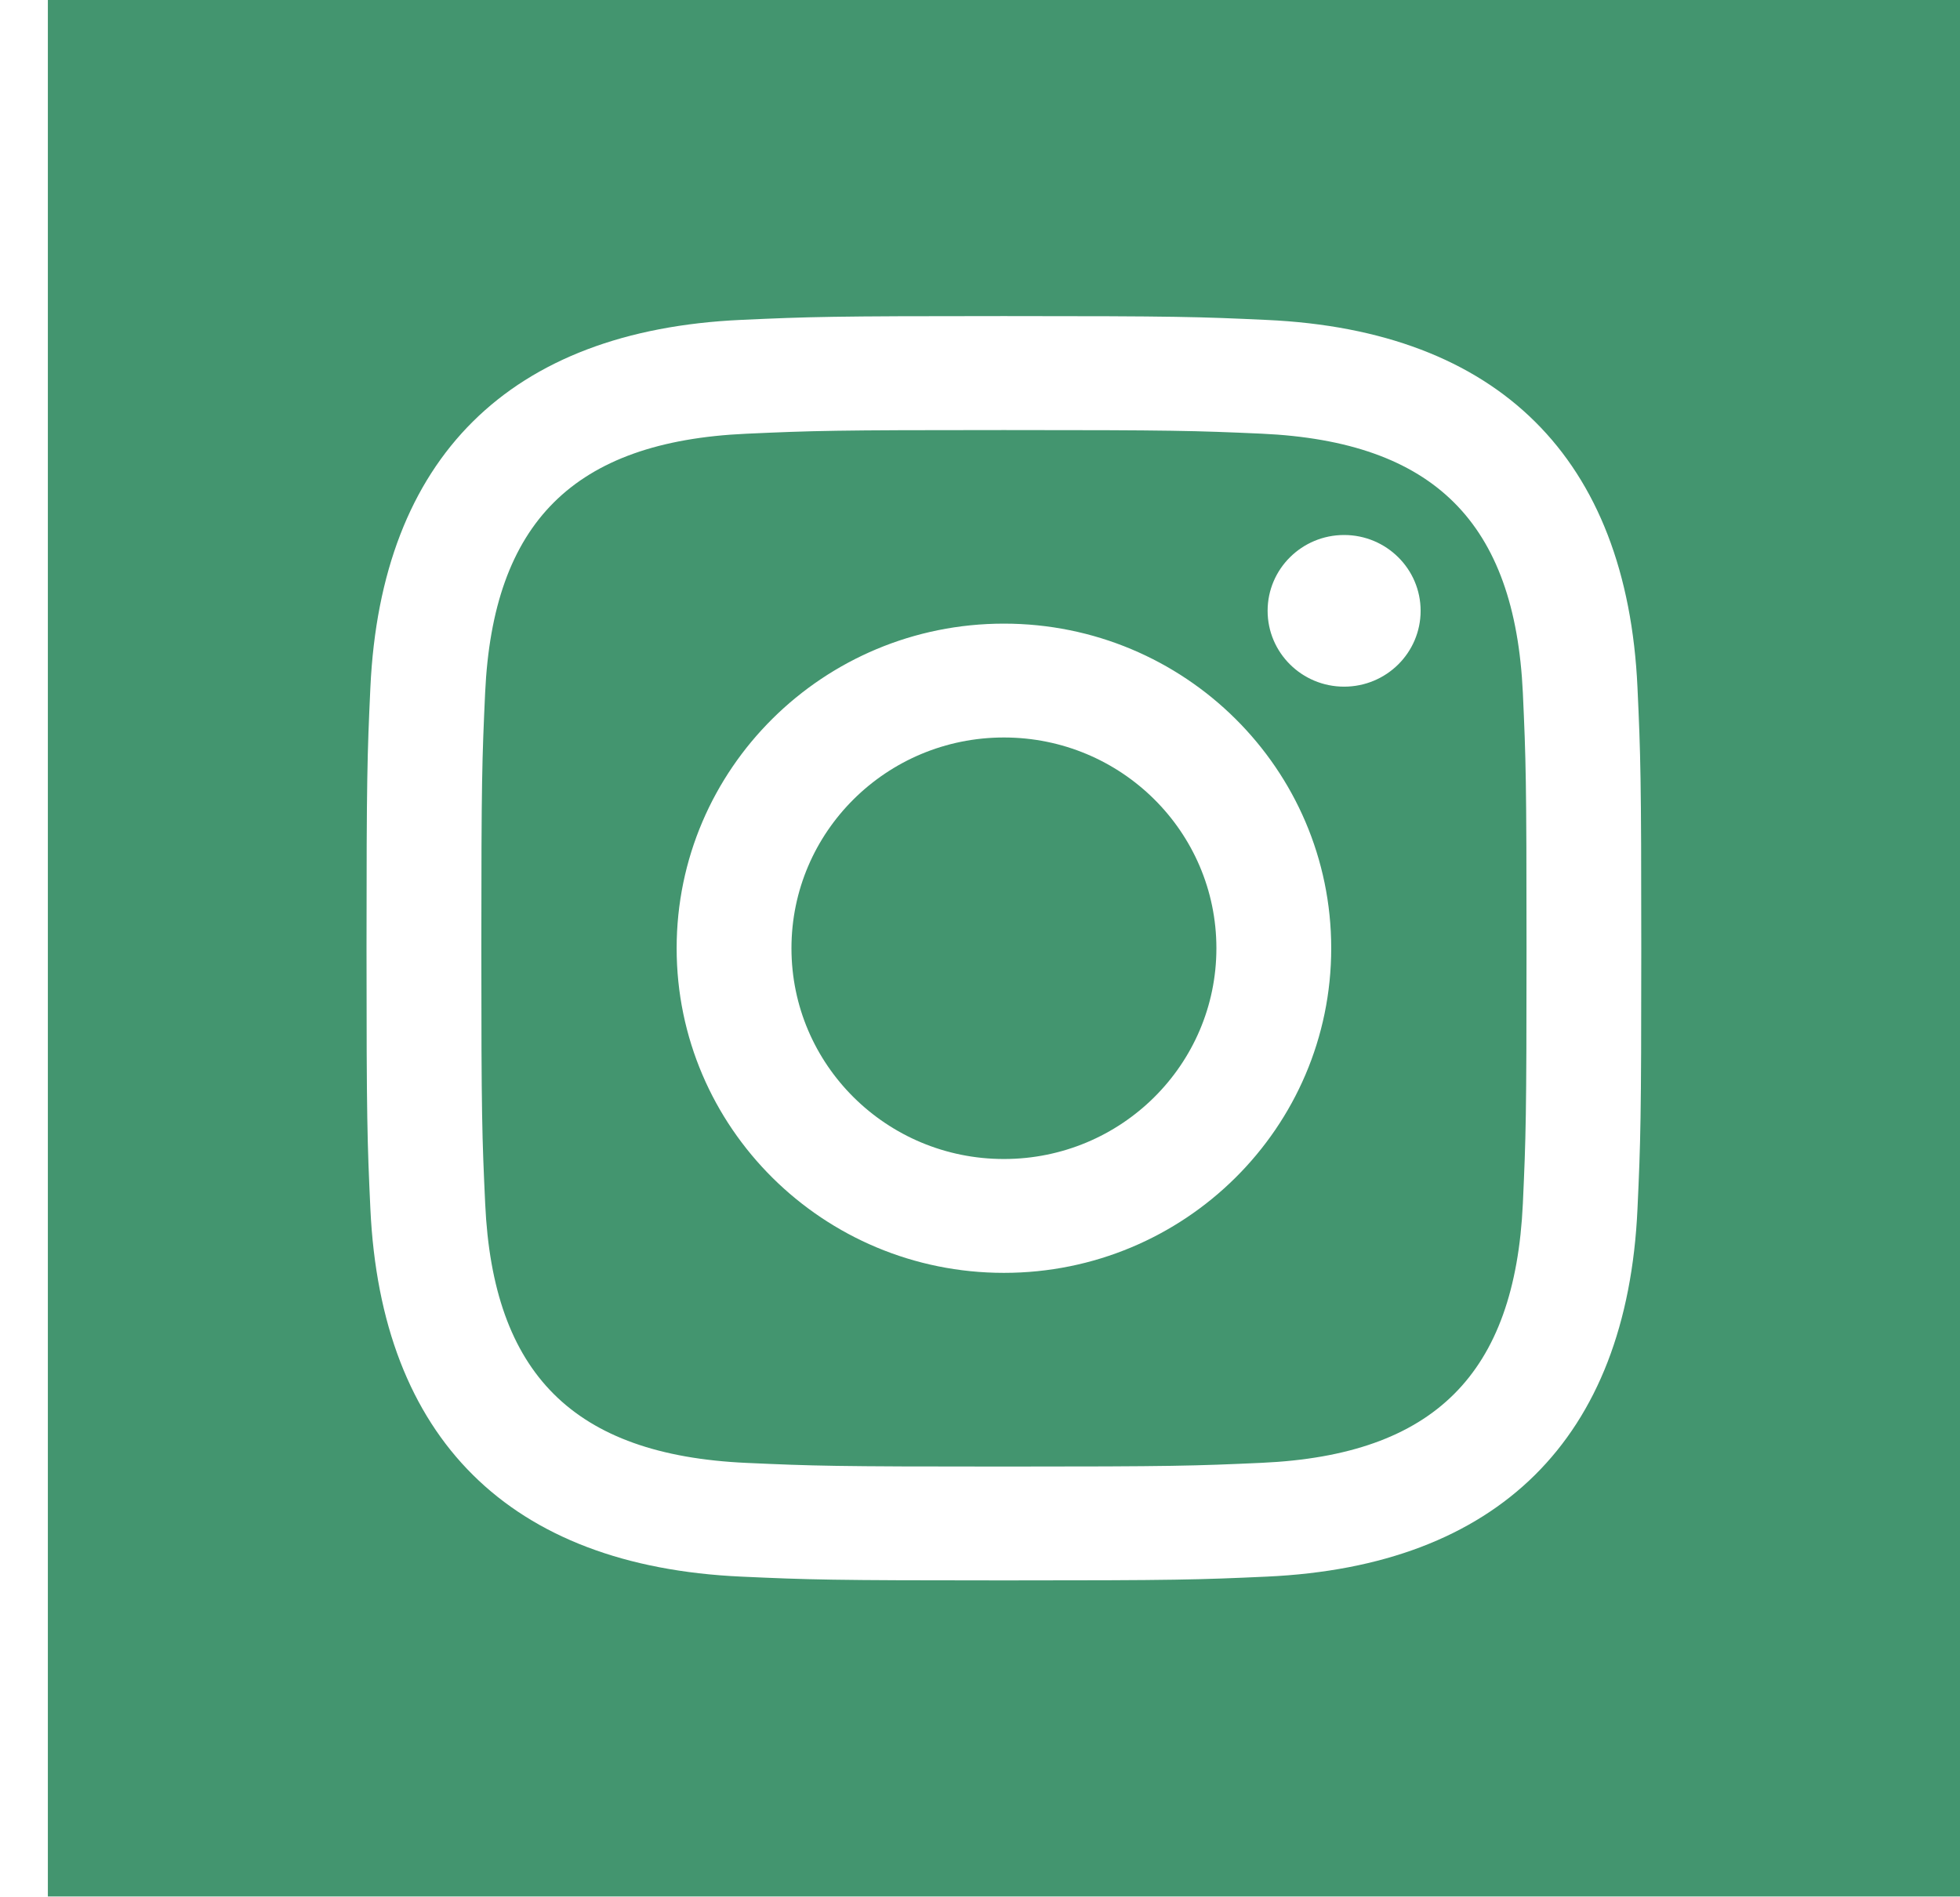
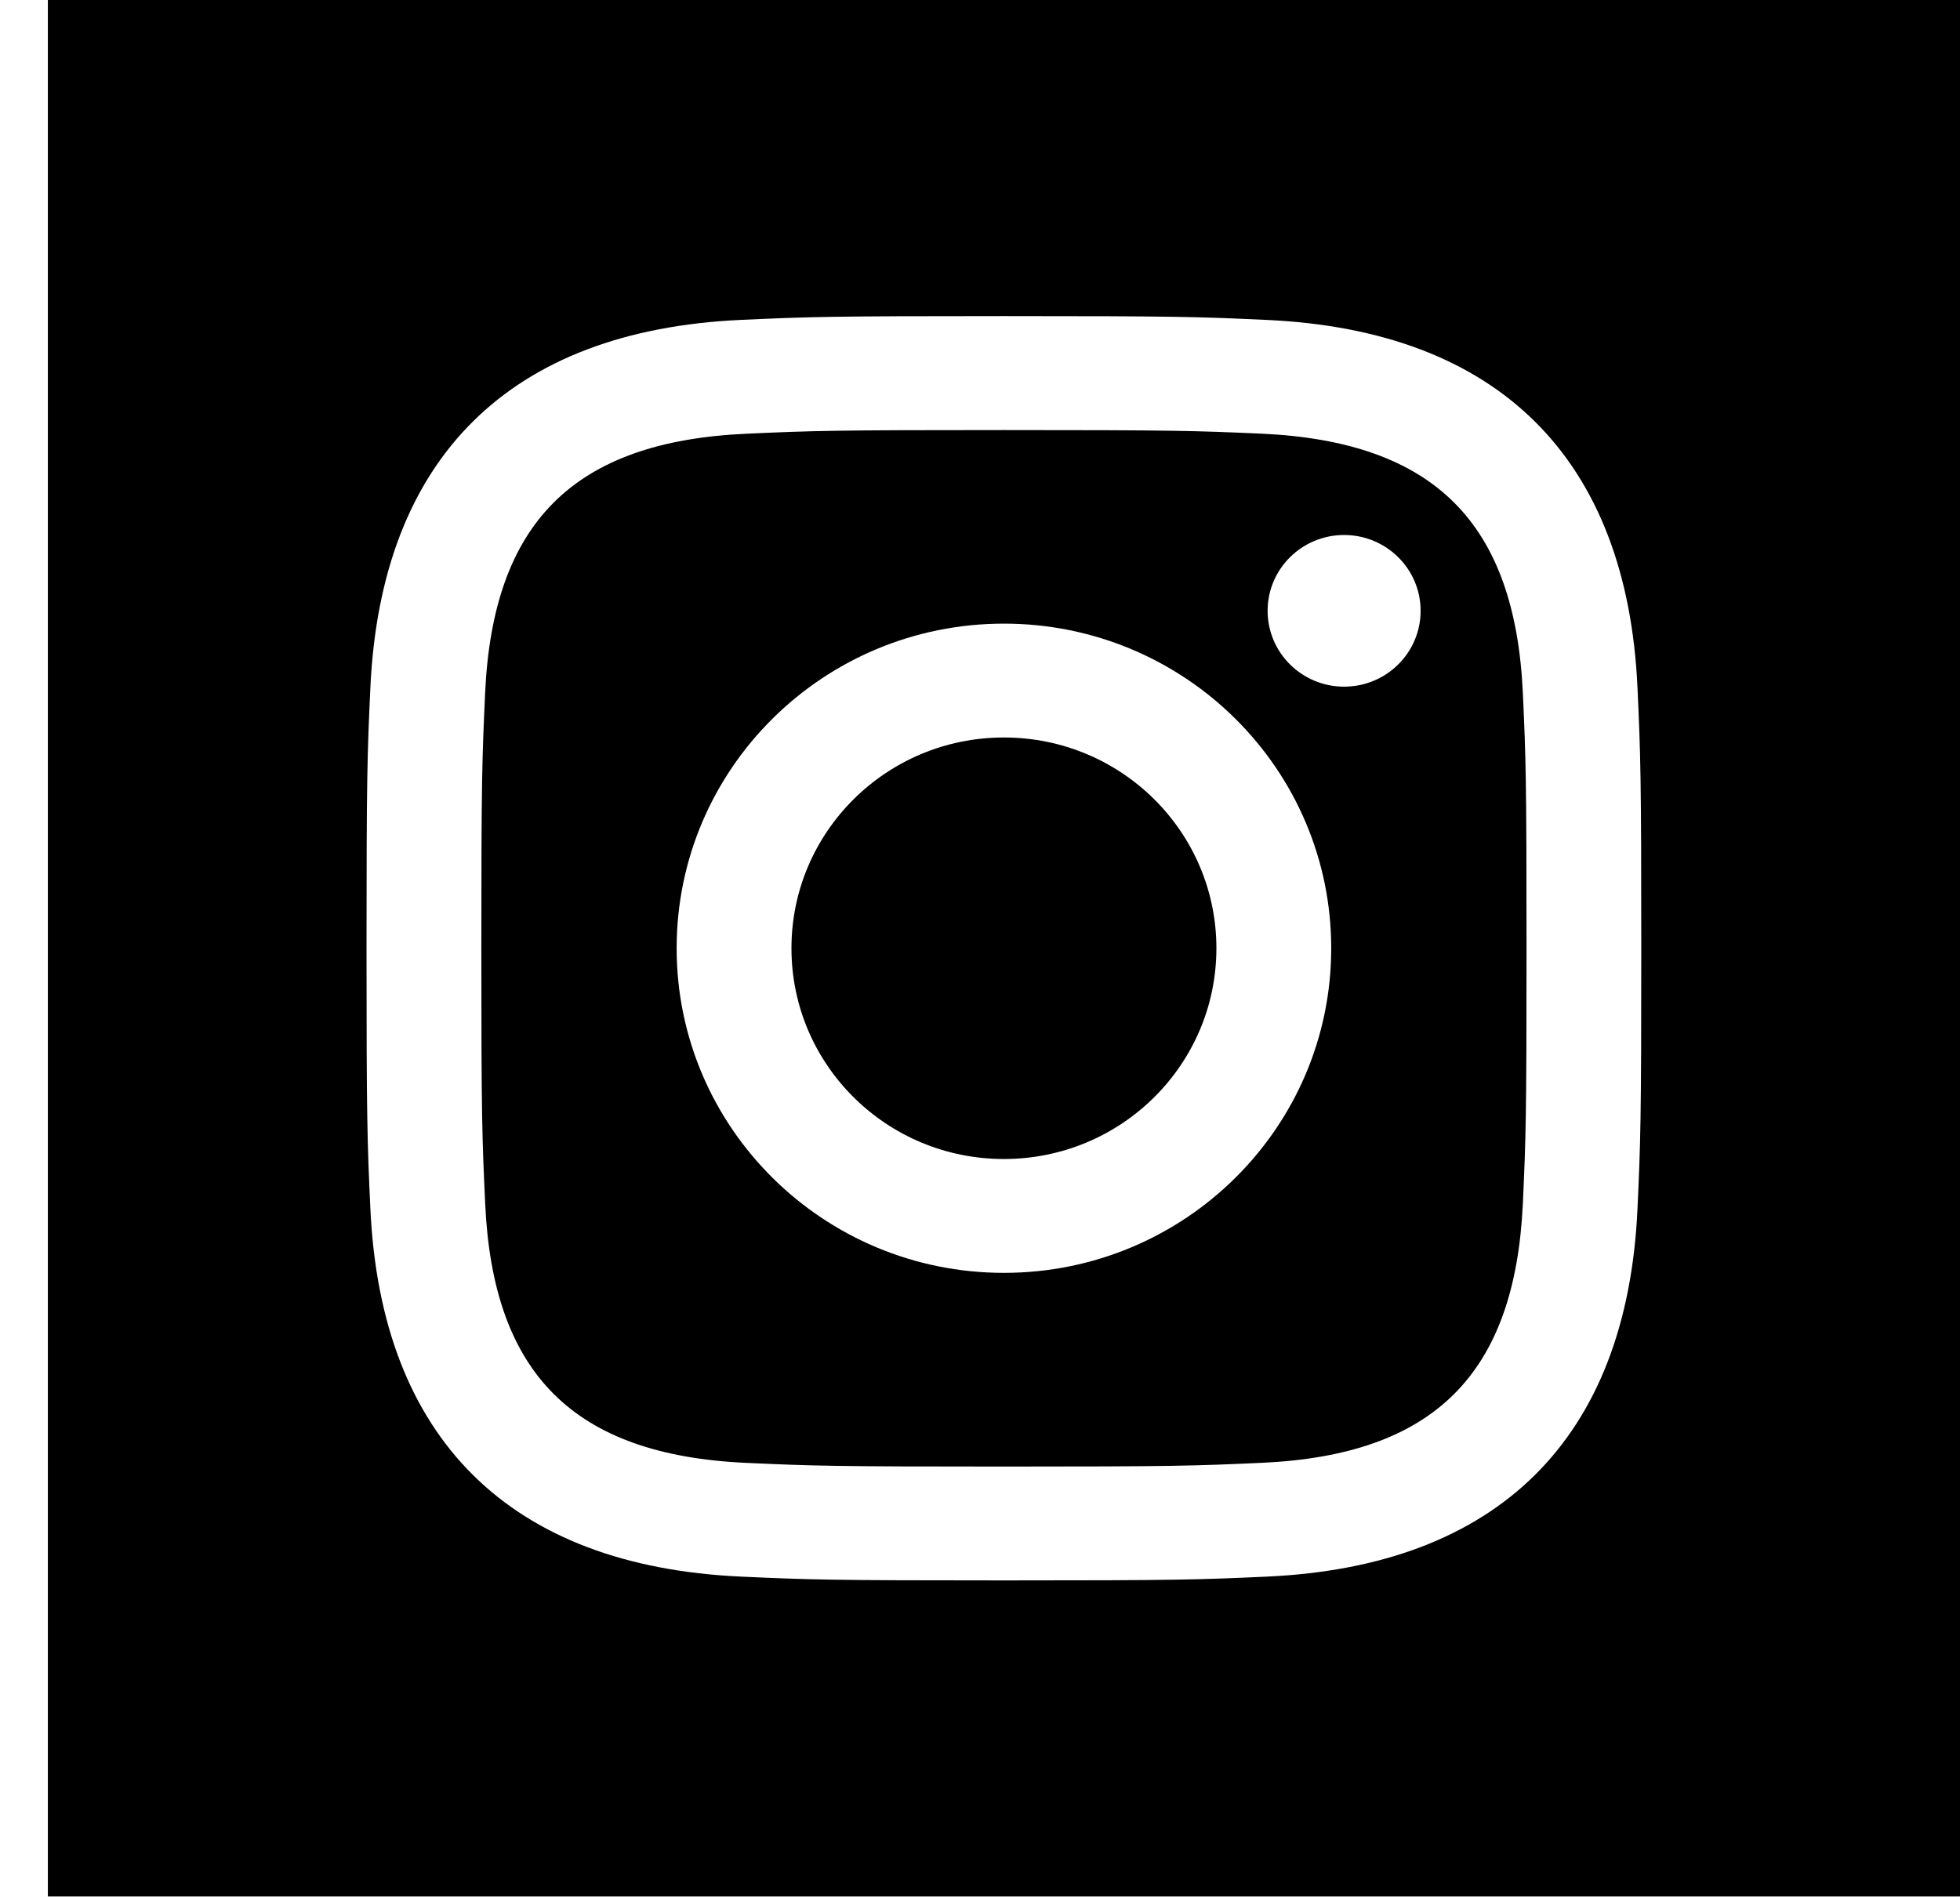
<svg xmlns="http://www.w3.org/2000/svg" id="SvgjsSvg1023" version="1.1" width="31" height="30">
  <defs id="SvgjsDefs1024" />
-   <path id="SvgjsPath1025" d="M459 594L459 624L428.757 624L428.757 594ZM447.952 600.86C446.89 600.813 446.57 600.803 443.878 600.803C441.187 600.803 440.868 600.813 439.804 600.861C437.07 600.984 435.797 602.27 435.673 604.96C435.625 606.014 435.613 606.33 435.613 609C435.613 611.67 435.625 611.986 435.674 613.043C435.797 615.726 437.066 617.017 439.806 617.141C440.867 617.189 441.187 617.199 443.878 617.199C446.571 617.199 446.89 617.188 447.954 617.14C450.688 617.017 451.96 615.729 452.086 613.041C452.134 611.986 452.144 611.67 452.144 609C452.144 606.33 452.134 606.014 452.086 604.96C451.96 602.27 450.684 600.984 447.952 600.86ZM443.878 614.135C441.02 614.135 438.702 611.836 438.702 609C438.702 606.164 441.019 603.865 443.878 603.865C446.736 603.865 449.055 606.164 449.055 609C449.055 611.836 446.738 614.135 443.878 614.135ZM443.878 605.666C442.022 605.666 440.518 607.159 440.518 609C440.518 610.843 442.022 612.334 443.878 612.334C445.735 612.334 447.239 610.841 447.239 609C447.239 607.159 445.735 605.666 443.878 605.666ZM449.259 604.862C448.591 604.862 448.049 604.325 448.049 603.662C448.049 603 448.591 602.463 449.259 602.463C449.927 602.463 450.469 603 450.469 603.662C450.469 604.325 449.928 604.862 449.259 604.862ZM453.959 609C453.959 606.285 453.948 605.944 453.899 604.878C453.734 601.25 451.7 599.228 448.036 599.061C446.959 599.011 446.617 599 443.878 599C441.14 599 440.799 599.011 439.723 599.06C436.061 599.226 434.027 601.241 433.858 604.876C433.809 605.944 433.797 606.285 433.797 609C433.797 611.716 433.809 612.056 433.858 613.122C434.027 616.755 436.058 618.774 439.723 618.94C440.799 618.989 441.14 619 443.878 619C446.617 619 446.959 618.989 448.036 618.94C451.692 618.774 453.734 616.759 453.899 613.122C453.948 612.056 453.959 611.716 453.959 609Z " fill="#43956f" transform="matrix(1,0,0,1,-428,-594)" />
+   <path id="SvgjsPath1025" d="M459 594L459 624L428.757 624L428.757 594ZM447.952 600.86C446.89 600.813 446.57 600.803 443.878 600.803C441.187 600.803 440.868 600.813 439.804 600.861C437.07 600.984 435.797 602.27 435.673 604.96C435.625 606.014 435.613 606.33 435.613 609C435.613 611.67 435.625 611.986 435.674 613.043C435.797 615.726 437.066 617.017 439.806 617.141C440.867 617.189 441.187 617.199 443.878 617.199C446.571 617.199 446.89 617.188 447.954 617.14C450.688 617.017 451.96 615.729 452.086 613.041C452.134 611.986 452.144 611.67 452.144 609C452.144 606.33 452.134 606.014 452.086 604.96C451.96 602.27 450.684 600.984 447.952 600.86ZM443.878 614.135C441.02 614.135 438.702 611.836 438.702 609C438.702 606.164 441.019 603.865 443.878 603.865C446.736 603.865 449.055 606.164 449.055 609C449.055 611.836 446.738 614.135 443.878 614.135ZM443.878 605.666C442.022 605.666 440.518 607.159 440.518 609C440.518 610.843 442.022 612.334 443.878 612.334C445.735 612.334 447.239 610.841 447.239 609C447.239 607.159 445.735 605.666 443.878 605.666ZM449.259 604.862C448.591 604.862 448.049 604.325 448.049 603.662C448.049 603 448.591 602.463 449.259 602.463C449.927 602.463 450.469 603 450.469 603.662C450.469 604.325 449.928 604.862 449.259 604.862ZM453.959 609C453.959 606.285 453.948 605.944 453.899 604.878C453.734 601.25 451.7 599.228 448.036 599.061C446.959 599.011 446.617 599 443.878 599C441.14 599 440.799 599.011 439.723 599.06C436.061 599.226 434.027 601.241 433.858 604.876C433.809 605.944 433.797 606.285 433.797 609C433.797 611.716 433.809 612.056 433.858 613.122C434.027 616.755 436.058 618.774 439.723 618.94C440.799 618.989 441.14 619 443.878 619C446.617 619 446.959 618.989 448.036 618.94C451.692 618.774 453.734 616.759 453.899 613.122C453.948 612.056 453.959 611.716 453.959 609Z " transform="matrix(1,0,0,1,-428,-594)" />
</svg>
